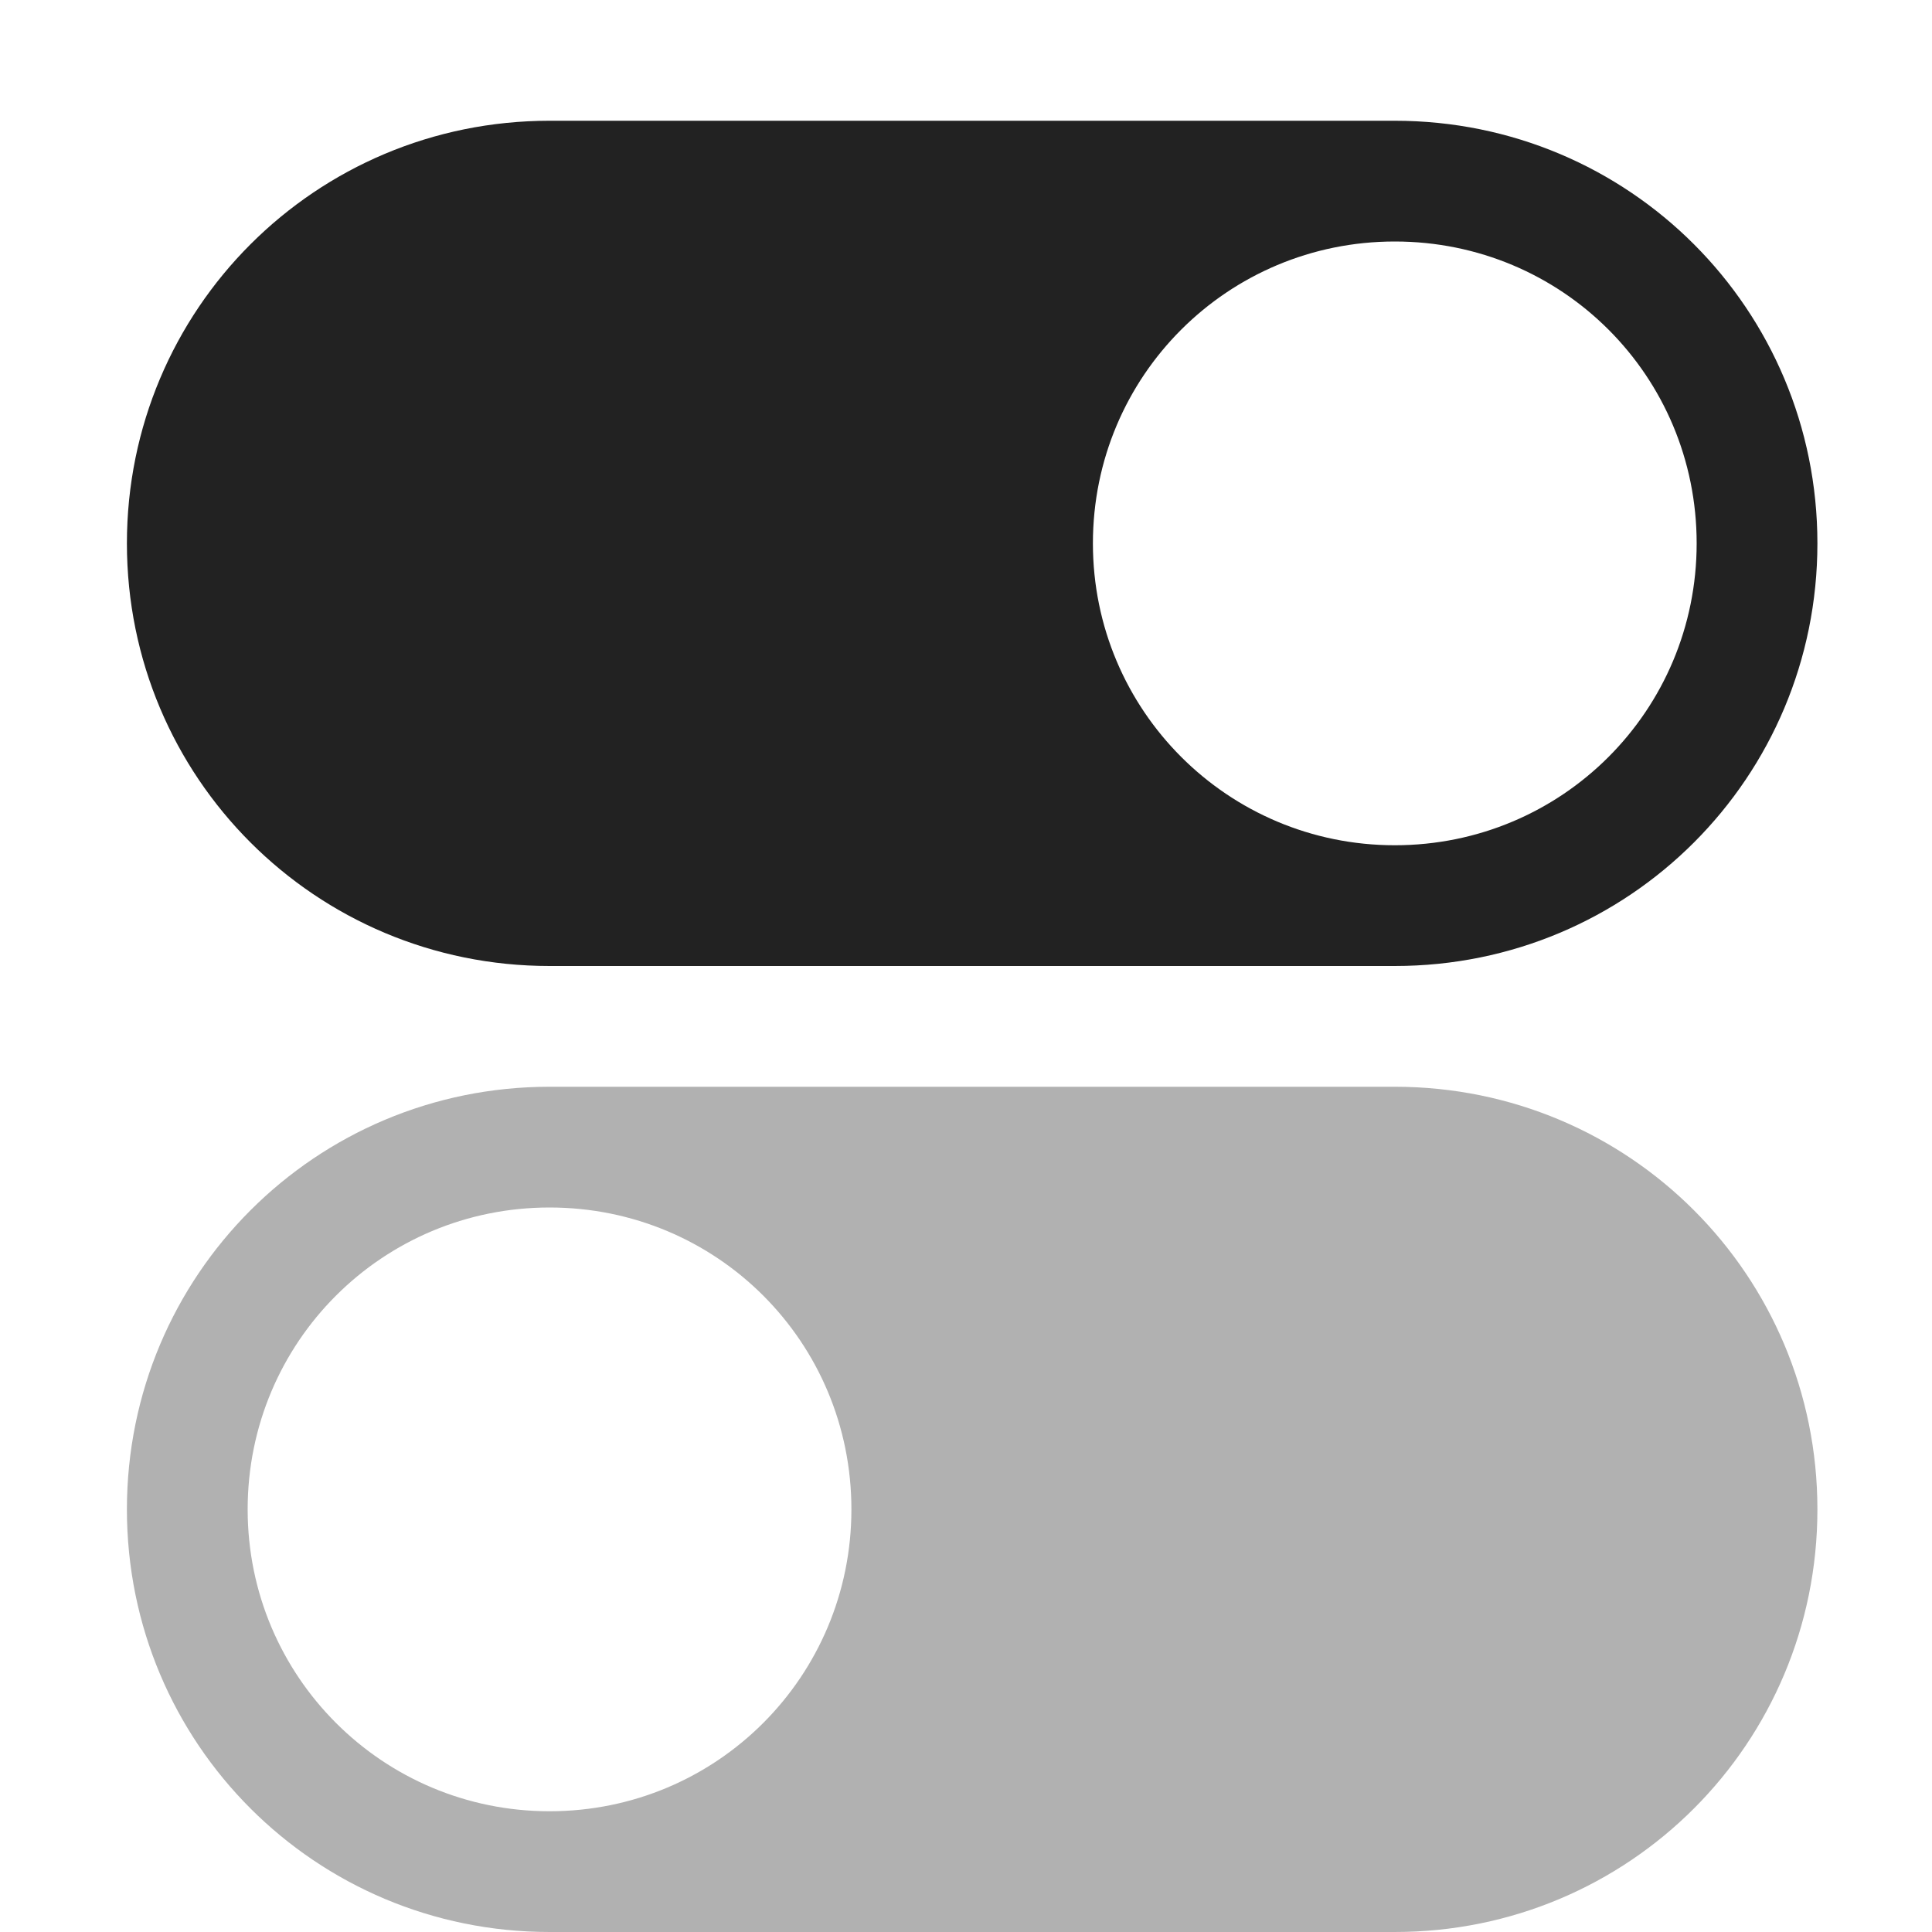
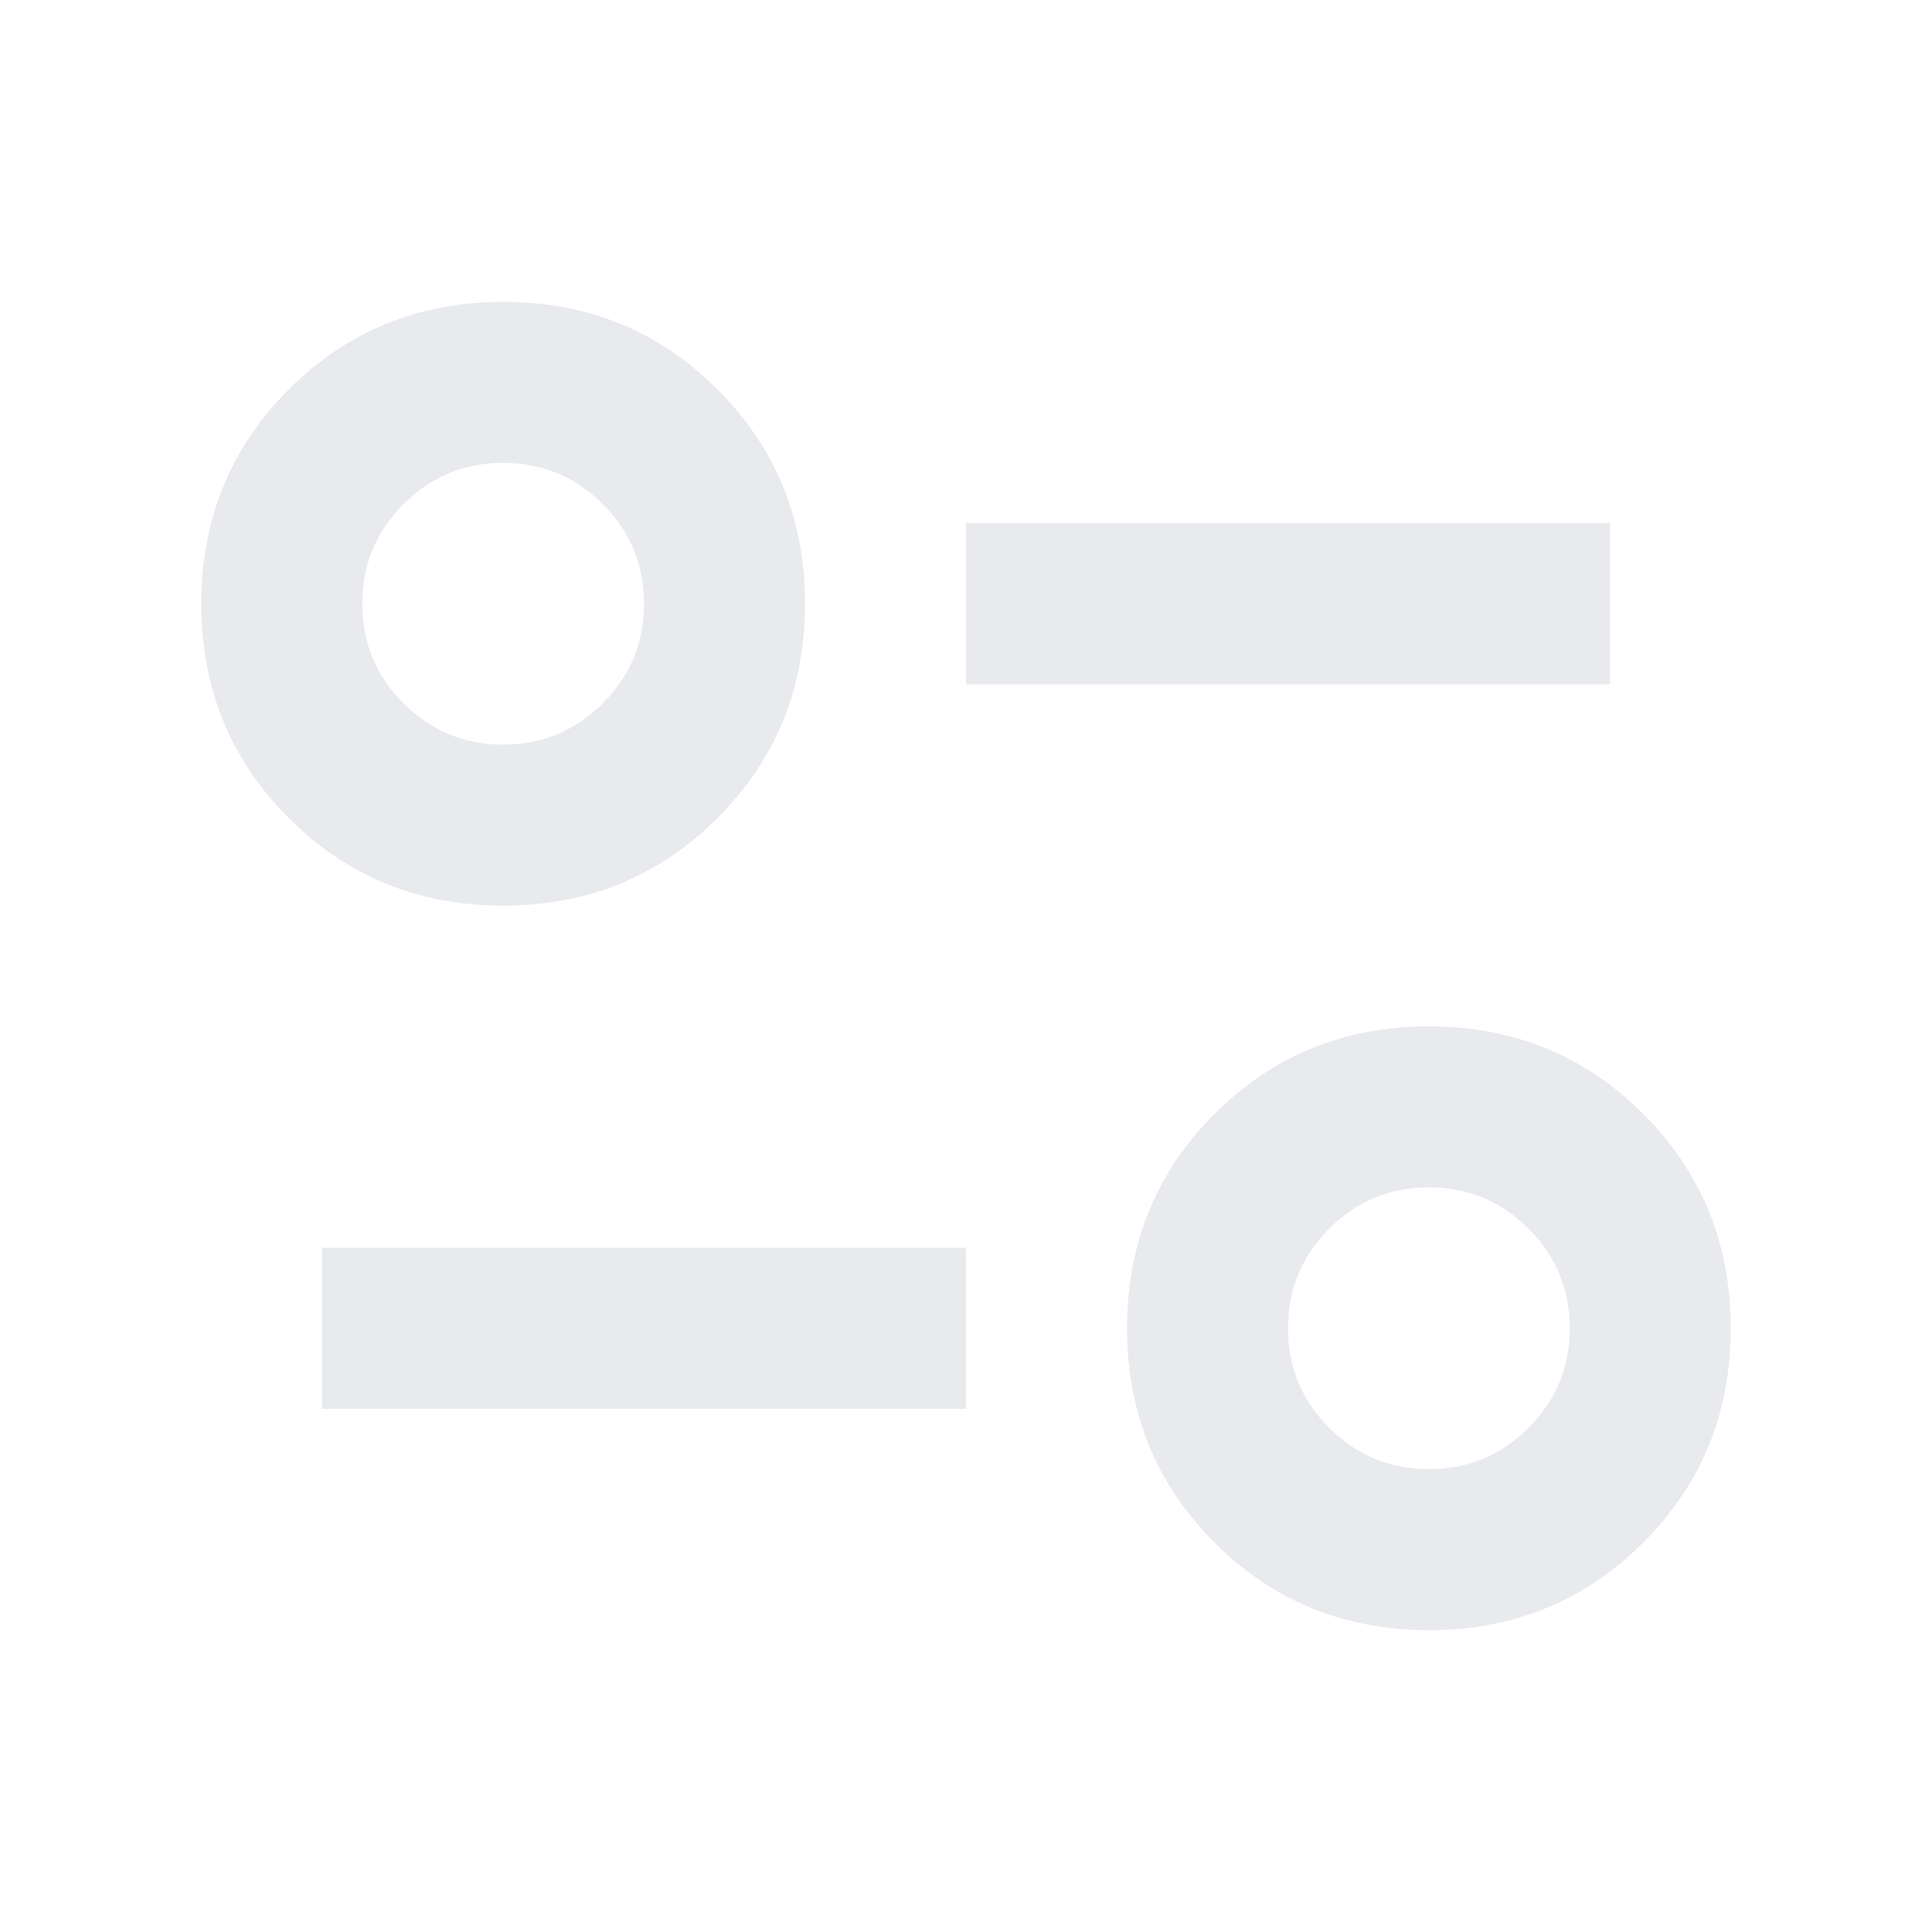
- <svg xmlns="http://www.w3.org/2000/svg" height="16px" viewBox="0 0 16 16" width="16px">
-   <g fill="#222222">
-     <path d="m 4.551 1 c -1.938 0 -3.5 1.562 -3.5 3.5 s 1.562 3.5 3.5 3.5 h 7 c 1.941 0 3.5 -1.562 3.5 -3.5 s -1.559 -3.5 -3.5 -3.5 z m 7 1 c 1.387 0 2.5 1.113 2.5 2.5 c 0 1.383 -1.113 2.5 -2.5 2.5 c -1.383 0 -2.5 -1.117 -2.5 -2.5 c 0 -1.387 1.117 -2.5 2.5 -2.5 z m 0 0" />
-     <path d="m 4.551 9 c -1.938 0 -3.5 1.562 -3.5 3.5 s 1.562 3.5 3.5 3.5 h 7 c 1.941 0 3.5 -1.562 3.5 -3.5 s -1.559 -3.5 -3.5 -3.5 z m 0 1 c 1.387 0 2.5 1.113 2.5 2.5 c 0 1.383 -1.113 2.5 -2.5 2.5 c -1.383 0 -2.5 -1.117 -2.5 -2.5 c 0 -1.387 1.117 -2.5 2.5 -2.5 z m 0 0" fill-opacity="0.35" />
-   </g>
+ <svg xmlns="http://www.w3.org/2000/svg" height="24px" viewBox="0 -960 960 960" width="24px" fill="#e8eaed">
+   <path d="M710-150q-63 0-106.5-43.5T560-300q0-63 43.5-106.5T710-450q63 0 106.5 43.5T860-300q0 63-43.5 106.5T710-150Zm0-80q29 0 49.5-20.5T780-300q0-29-20.5-49.5T710-370q-29 0-49.5 20.5T640-300q0 29 20.5 49.5T710-230Zm-550-30v-80h320v80H160Zm90-250q-63 0-106.5-43.5T100-660q0-63 43.5-106.5T250-810q63 0 106.5 43.5T400-660q0 63-43.5 106.5T250-510Zm0-80q29 0 49.5-20.5T320-660q0-29-20.5-49.5T250-730q-29 0-49.5 20.5T180-660q0 29 20.5 49.5T250-590Zm230-30v-80h320v80H480Zm230 320ZM250-660Z" />
</svg>
